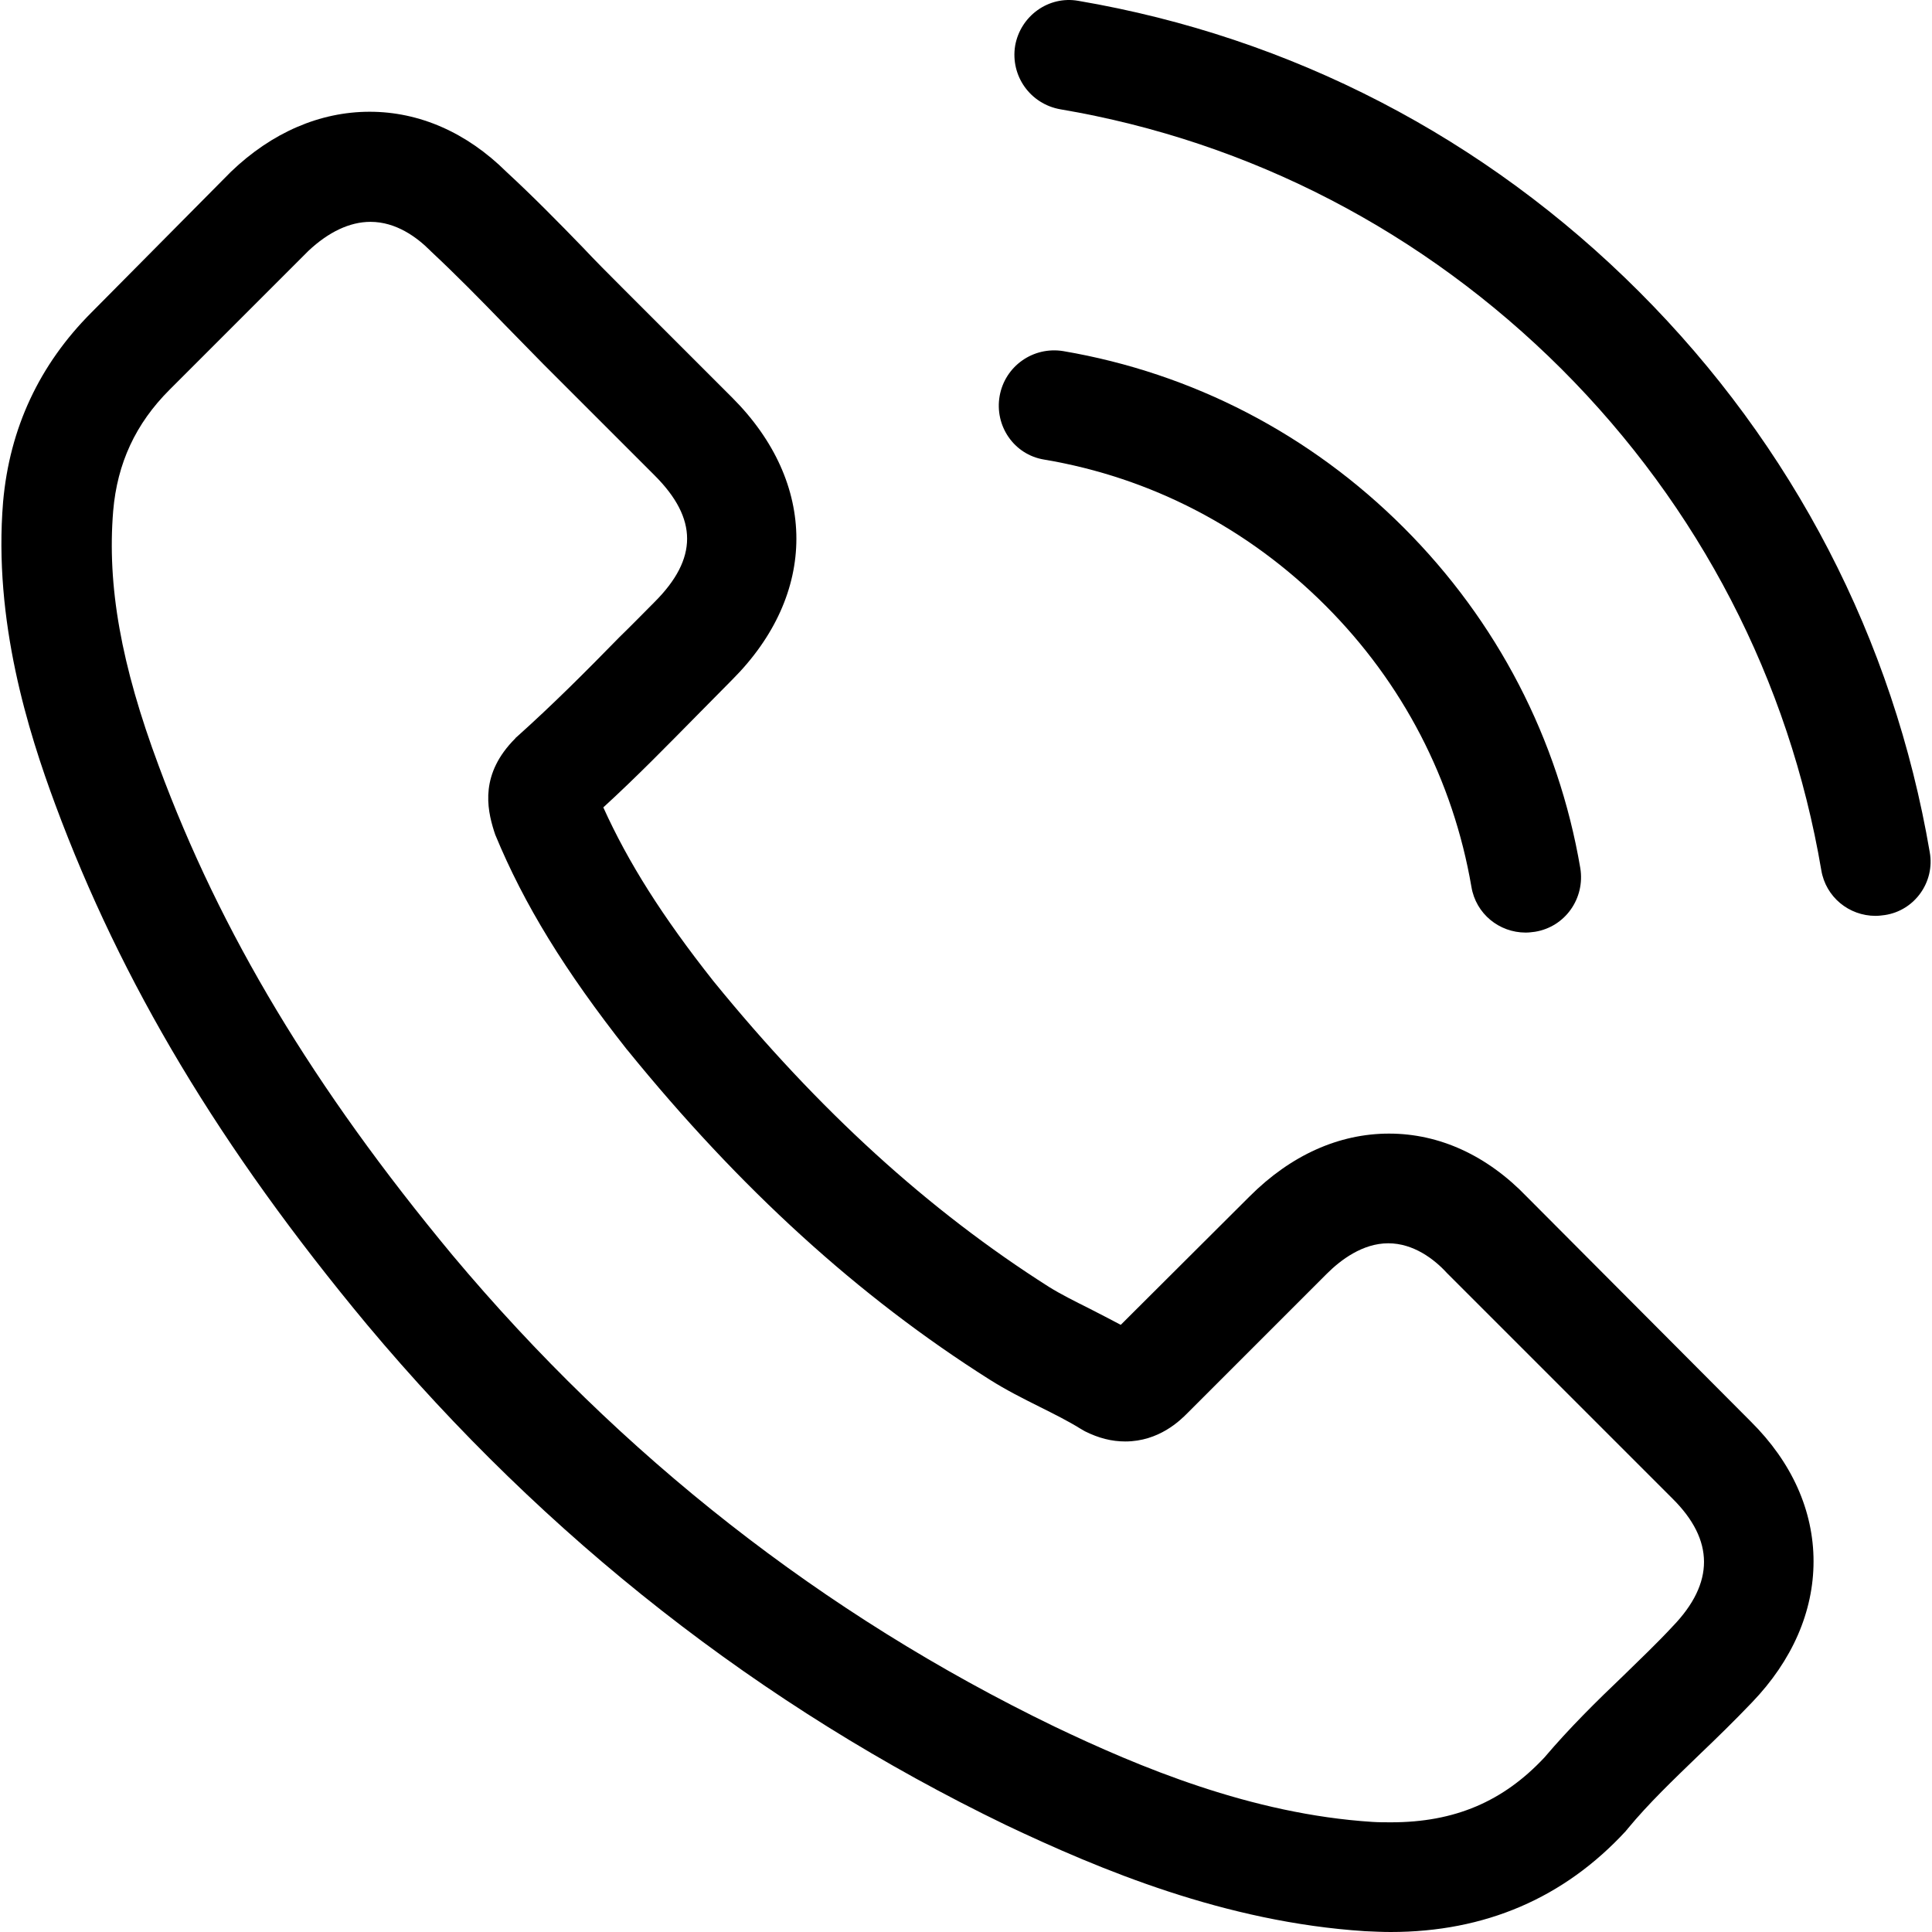
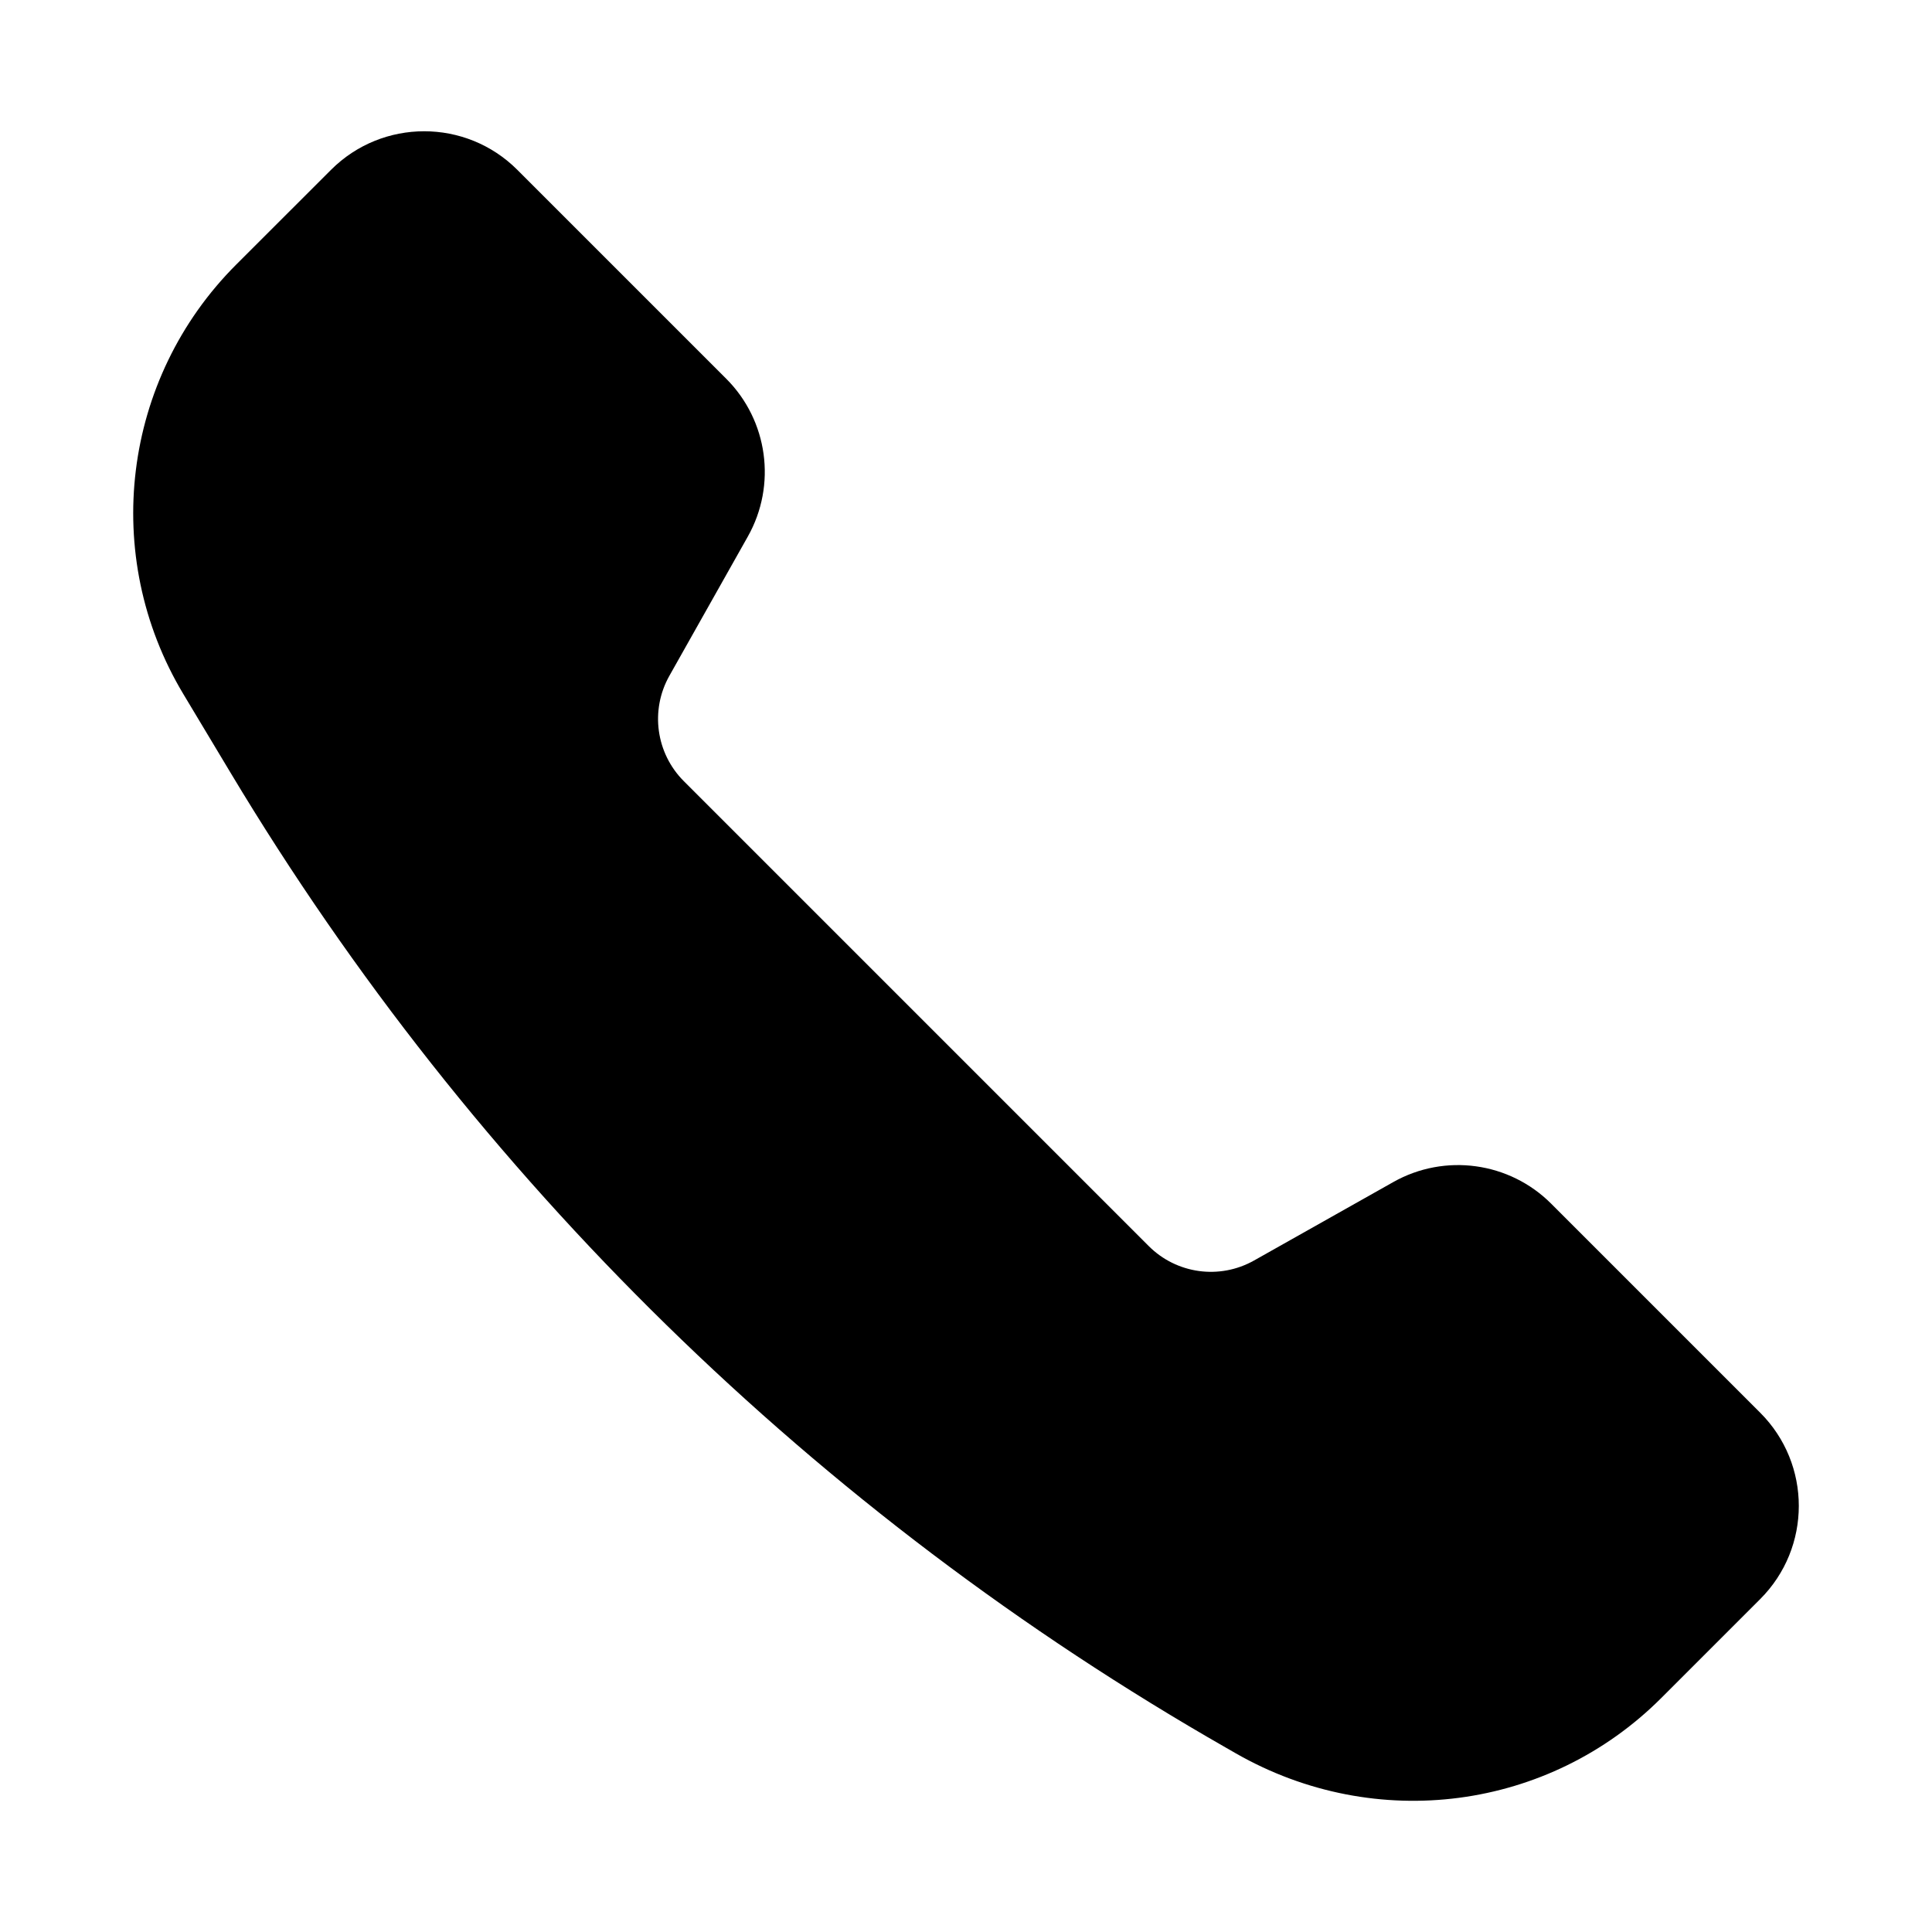
- <svg xmlns="http://www.w3.org/2000/svg" fill="#000000" height="800px" width="800px" version="1.1" id="Capa_1" viewBox="0 0 473.806 473.806" xml:space="preserve">
-   <g>
-     <g>
-       <path d="M374.456,293.506c-9.7-10.1-21.4-15.5-33.8-15.5c-12.3,0-24.1,5.3-34.2,15.4l-31.6,31.5c-2.6-1.4-5.2-2.7-7.7-4    c-3.6-1.8-7-3.5-9.9-5.3c-29.6-18.8-56.5-43.3-82.3-75c-12.5-15.8-20.9-29.1-27-42.6c8.2-7.5,15.8-15.3,23.2-22.8    c2.8-2.8,5.6-5.7,8.4-8.5c21-21,21-48.2,0-69.2l-27.3-27.3c-3.1-3.1-6.3-6.3-9.3-9.5c-6-6.2-12.3-12.6-18.8-18.6    c-9.7-9.6-21.3-14.7-33.5-14.7s-24,5.1-34,14.7c-0.1,0.1-0.1,0.1-0.2,0.2l-34,34.3c-12.8,12.8-20.1,28.4-21.7,46.5    c-2.4,29.2,6.2,56.4,12.8,74.2c16.2,43.7,40.4,84.2,76.5,127.6c43.8,52.3,96.5,93.6,156.7,122.7c23,10.9,53.7,23.8,88,26    c2.1,0.1,4.3,0.2,6.3,0.2c23.1,0,42.5-8.3,57.7-24.8c0.1-0.2,0.3-0.3,0.4-0.5c5.2-6.3,11.2-12,17.5-18.1c4.3-4.1,8.7-8.4,13-12.9    c9.9-10.3,15.1-22.3,15.1-34.6c0-12.4-5.3-24.3-15.4-34.3L374.456,293.506z M410.256,398.806    C410.156,398.806,410.156,398.906,410.256,398.806c-3.9,4.2-7.9,8-12.2,12.2c-6.5,6.2-13.1,12.7-19.3,20    c-10.1,10.8-22,15.9-37.6,15.9c-1.5,0-3.1,0-4.6-0.1c-29.7-1.9-57.3-13.5-78-23.4c-56.6-27.4-106.3-66.3-147.6-115.6    c-34.1-41.1-56.9-79.1-72-119.9c-9.3-24.9-12.7-44.3-11.2-62.6c1-11.7,5.5-21.4,13.8-29.7l34.1-34.1c4.9-4.6,10.1-7.1,15.2-7.1    c6.3,0,11.4,3.8,14.6,7c0.1,0.1,0.2,0.2,0.3,0.3c6.1,5.7,11.9,11.6,18,17.9c3.1,3.2,6.3,6.4,9.5,9.7l27.3,27.3    c10.6,10.6,10.6,20.4,0,31c-2.9,2.9-5.7,5.8-8.6,8.6c-8.4,8.6-16.4,16.6-25.1,24.4c-0.2,0.2-0.4,0.3-0.5,0.5    c-8.6,8.6-7,17-5.2,22.7c0.1,0.3,0.2,0.6,0.3,0.9c7.1,17.2,17.1,33.4,32.3,52.7l0.1,0.1c27.6,34,56.7,60.5,88.8,80.8    c4.1,2.6,8.3,4.7,12.3,6.7c3.6,1.8,7,3.5,9.9,5.3c0.4,0.2,0.8,0.5,1.2,0.7c3.4,1.7,6.6,2.5,9.9,2.5c8.3,0,13.5-5.2,15.2-6.9    l34.2-34.2c3.4-3.4,8.8-7.5,15.1-7.5c6.2,0,11.3,3.9,14.4,7.3c0.1,0.1,0.1,0.1,0.2,0.2l55.1,55.1    C420.456,377.706,420.456,388.206,410.256,398.806z" />
-       <path d="M256.056,112.706c26.2,4.4,50,16.8,69,35.8s31.3,42.8,35.8,69c1.1,6.6,6.8,11.2,13.3,11.2c0.8,0,1.5-0.1,2.3-0.2    c7.4-1.2,12.3-8.2,11.1-15.6c-5.4-31.7-20.4-60.6-43.3-83.5s-51.8-37.9-83.5-43.3c-7.4-1.2-14.3,3.7-15.6,11    S248.656,111.506,256.056,112.706z" />
-       <path d="M473.256,209.006c-8.9-52.2-33.5-99.7-71.3-137.5s-85.3-62.4-137.5-71.3c-7.3-1.3-14.2,3.7-15.5,11    c-1.2,7.4,3.7,14.3,11.1,15.6c46.6,7.9,89.1,30,122.9,63.7c33.8,33.8,55.8,76.3,63.7,122.9c1.1,6.6,6.8,11.2,13.3,11.2    c0.8,0,1.5-0.1,2.3-0.2C469.556,223.306,474.556,216.306,473.256,209.006z" />
-     </g>
-   </g>
+ <svg xmlns="http://www.w3.org/2000/svg" id="phone" x="0" y="0" version="1.1" viewBox="0 0 29 29" xml:space="preserve">
+   <path d="m20.914 17.743-2.091 1.178a1.319 1.319 0 0 1-1.58-.217l-6.979-6.979a1.32 1.32 0 0 1-.217-1.58l1.178-2.091a1.978 1.978 0 0 0-.325-2.37L7.766 2.55a1.978 1.978 0 0 0-2.798 0L3.545 3.972a5.276 5.276 0 0 0-.793 6.446l.714 1.19a41.36 41.36 0 0 0 14.946 14.631l.141.081c2.102 1.201 4.699.851 6.382-.831l1.486-1.486a1.978 1.978 0 0 0 0-2.798l-3.136-3.136a1.978 1.978 0 0 0-2.371-.326z" />
</svg>
